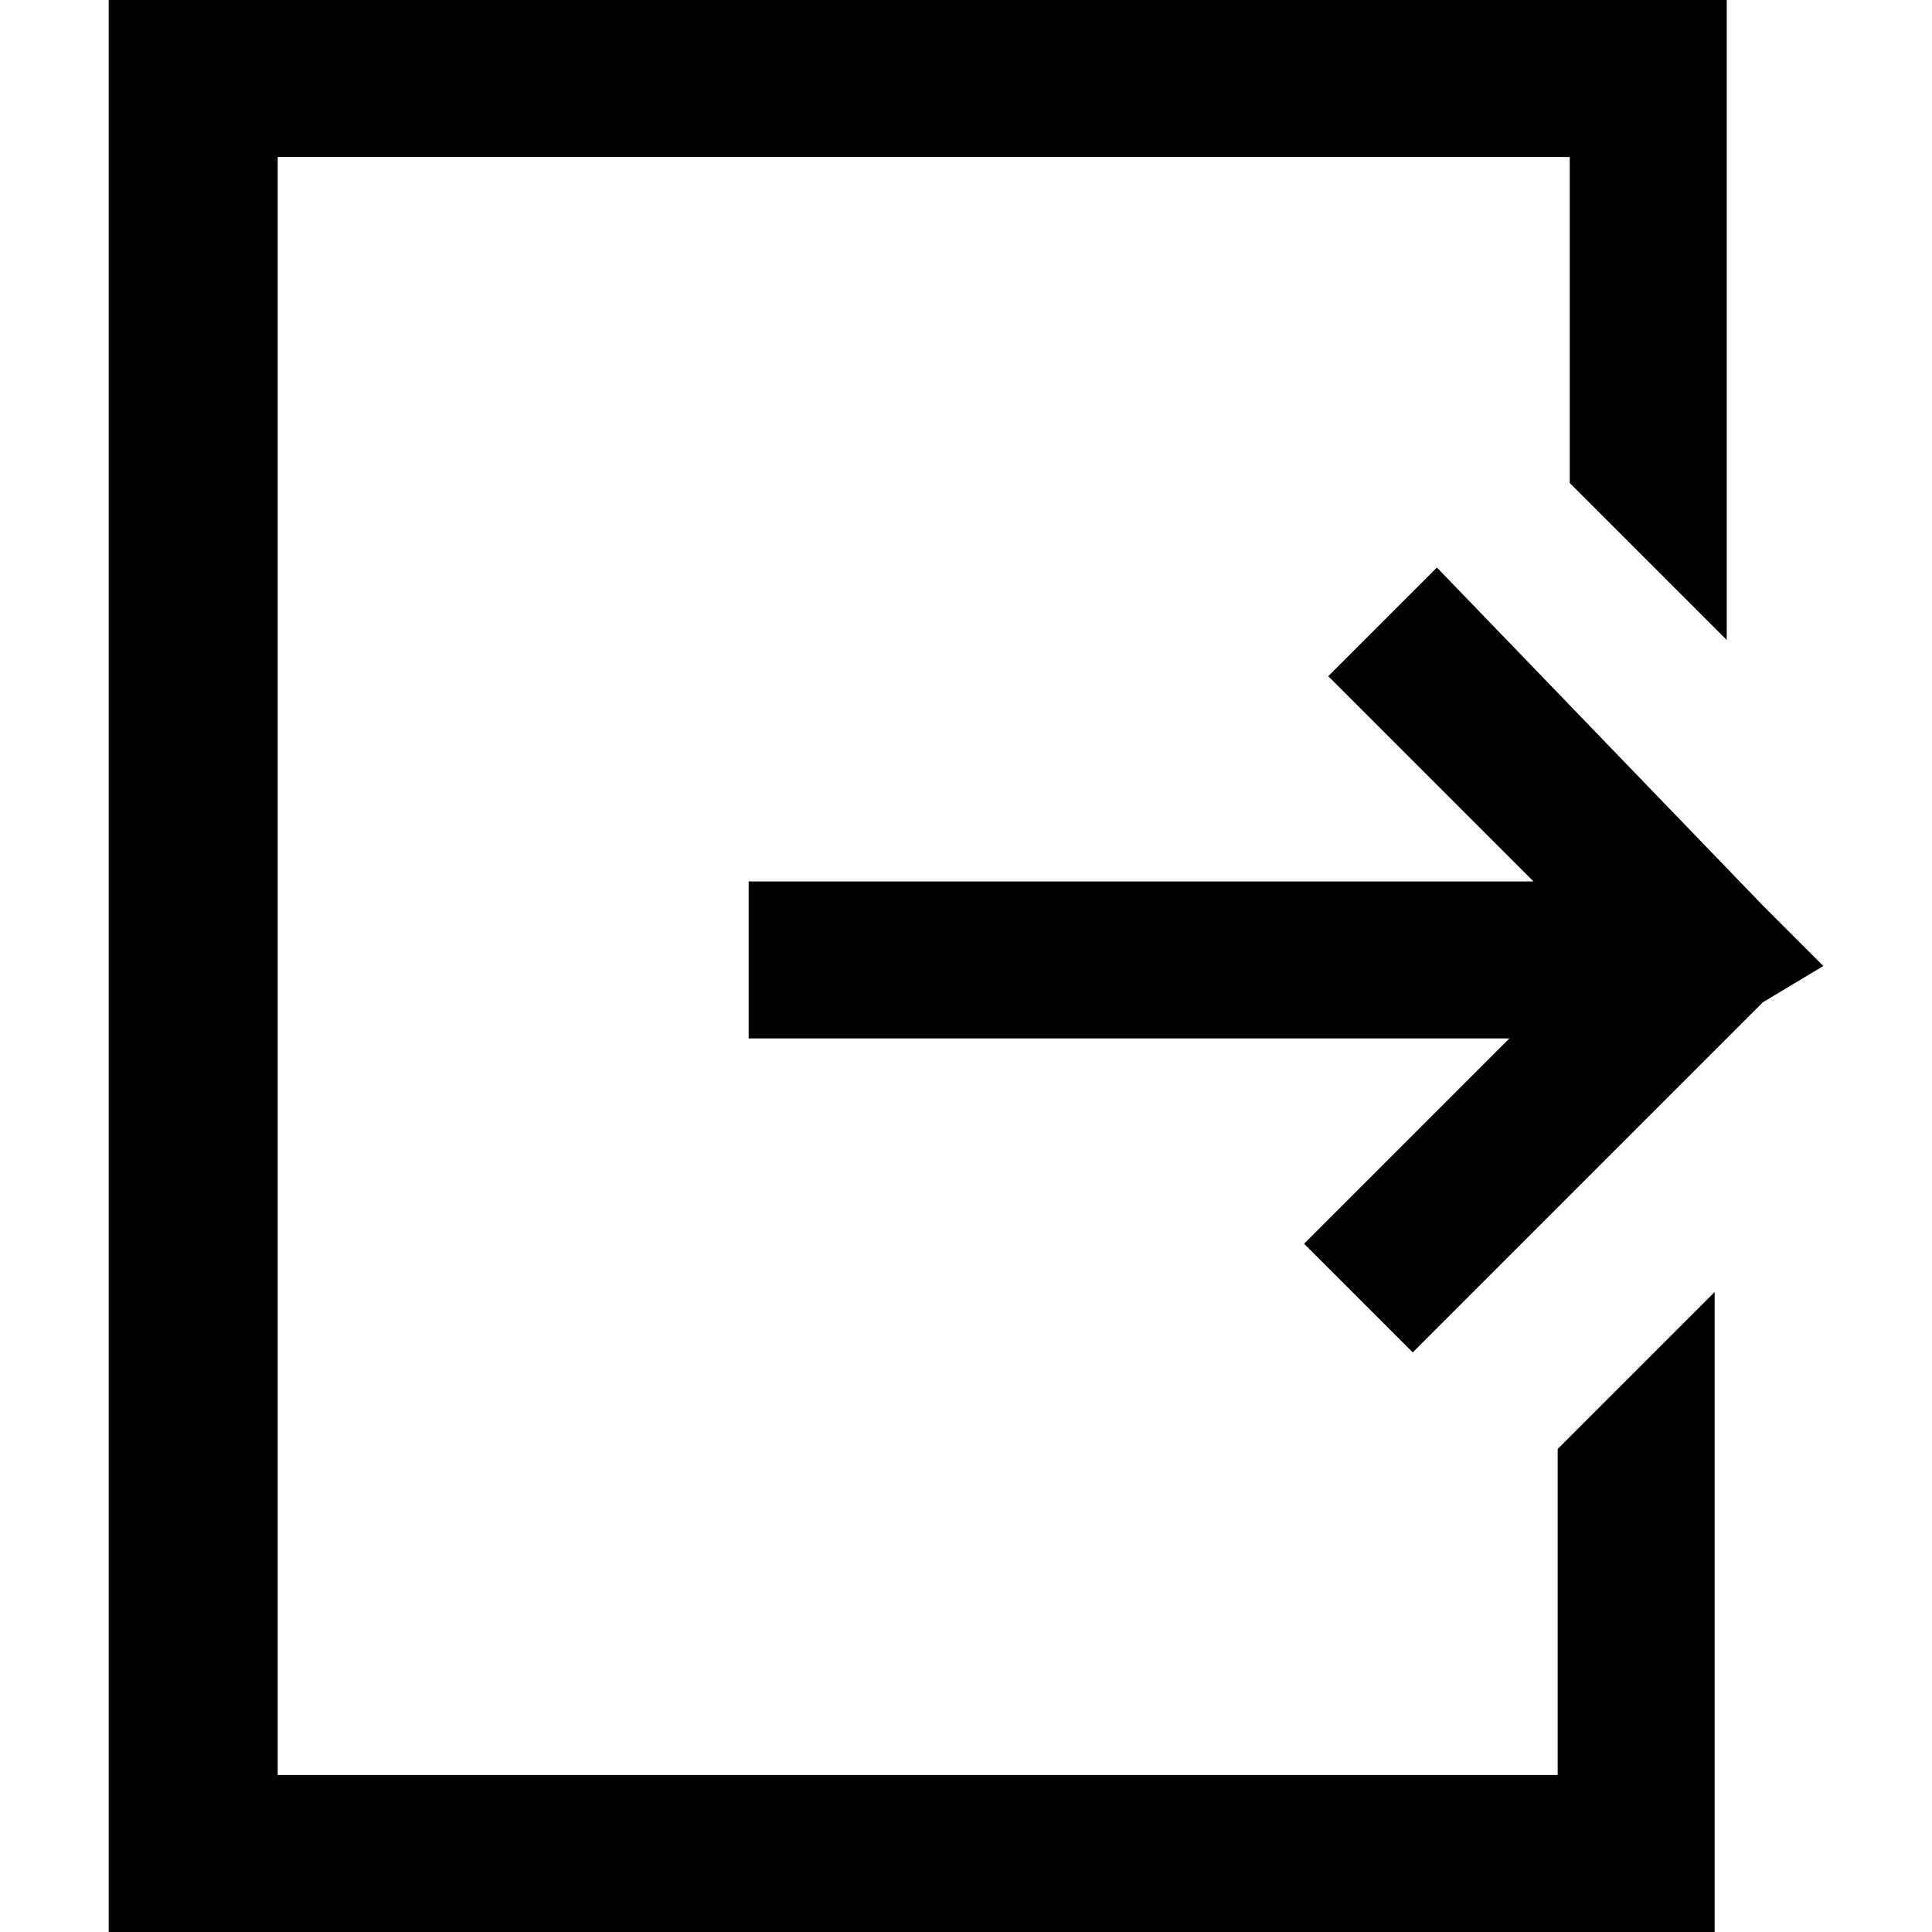
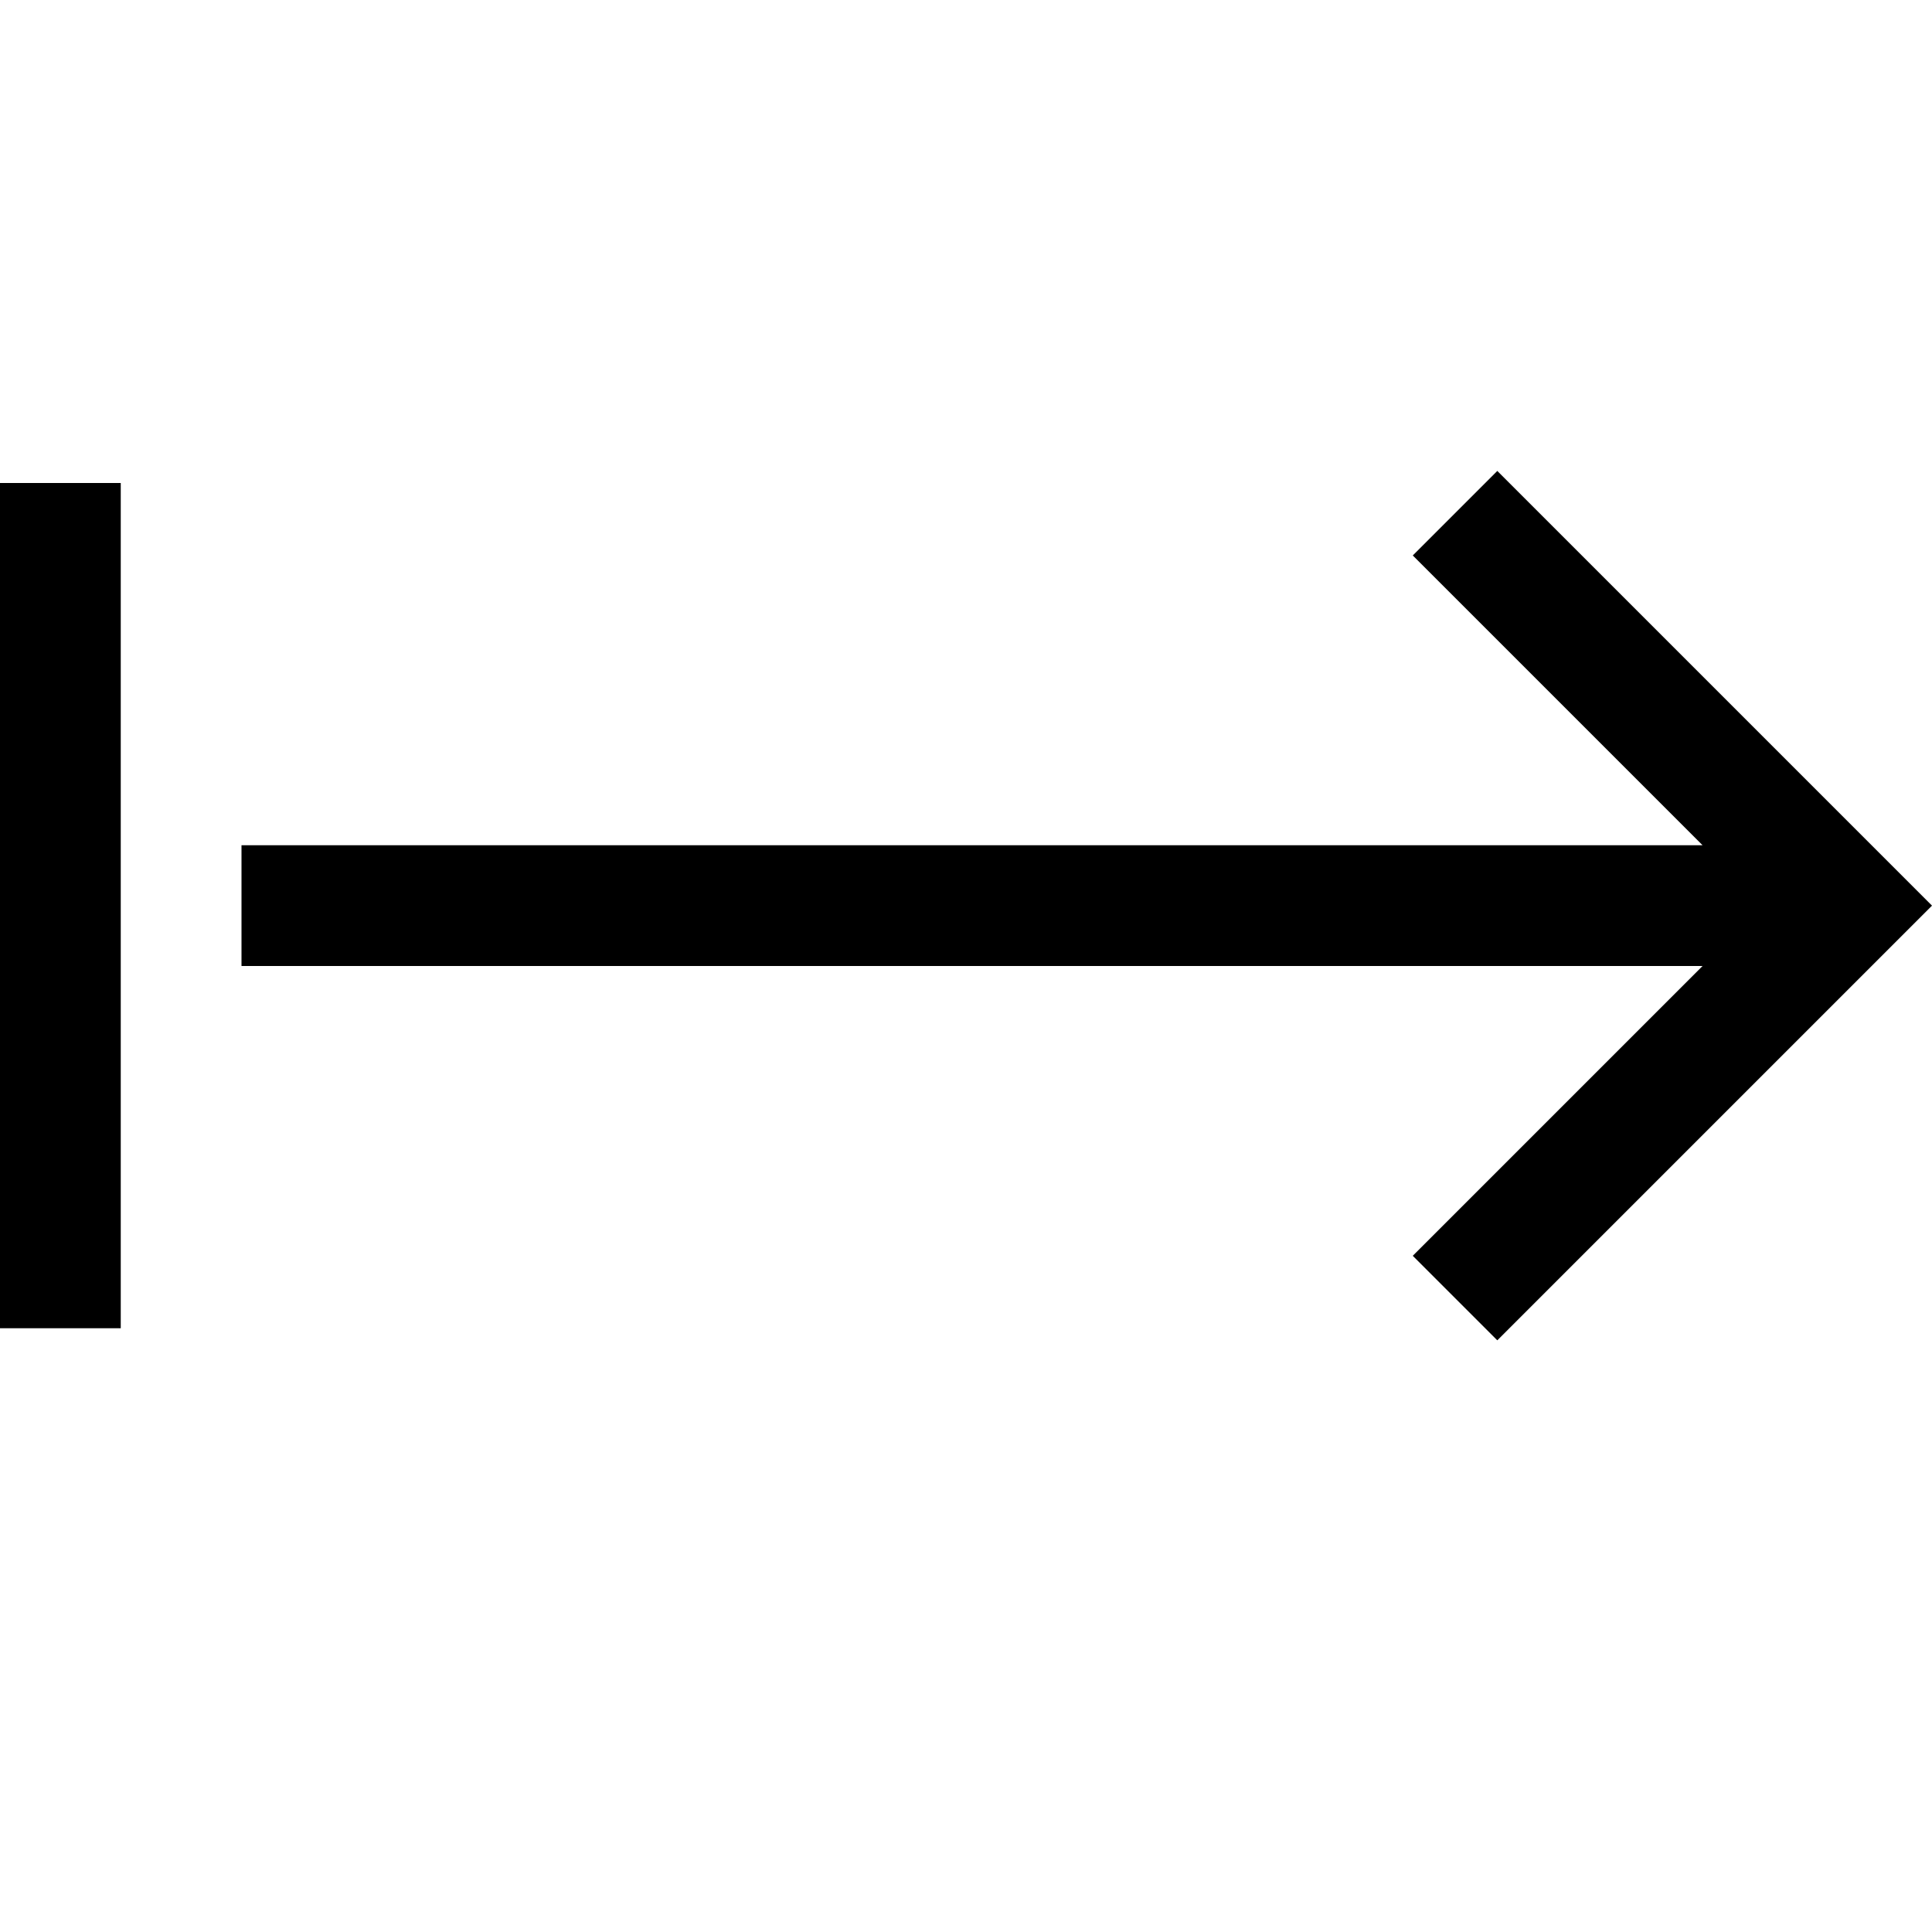
<svg xmlns="http://www.w3.org/2000/svg" version="1.1" id="Layer_1" x="0px" y="0px" viewBox="0 0 16 16" style="enable-background:new 0 0 16 16;" xml:space="preserve">
-   <g id="surface1">
-     <path d="M0.9,0v16h13.3v-5.3L12.9,12v2.7H2.3V1.3H13V4l1.3,1.3V0H0.9z M11.9,4.7L11,5.6l1.7,1.7H6.2v1.3h6.3l-1.7,1.7l0.9,0.9   l2.9-2.9L15.1,8l-0.5-0.5L11.9,4.7z" />
+   <style type="text/css">
+ 	.st0{enable-background:new    ;}
+ </style>
+   <g class="st0">
+     <path d="M1,11H0V4h1V11z M12.4,3.9L16,7.5l-3.6,3.6l-0.7-0.7L14.1,8H2V7h12.1l-2.4-2.4L12.4,3.9z" />
  </g>
</svg>
